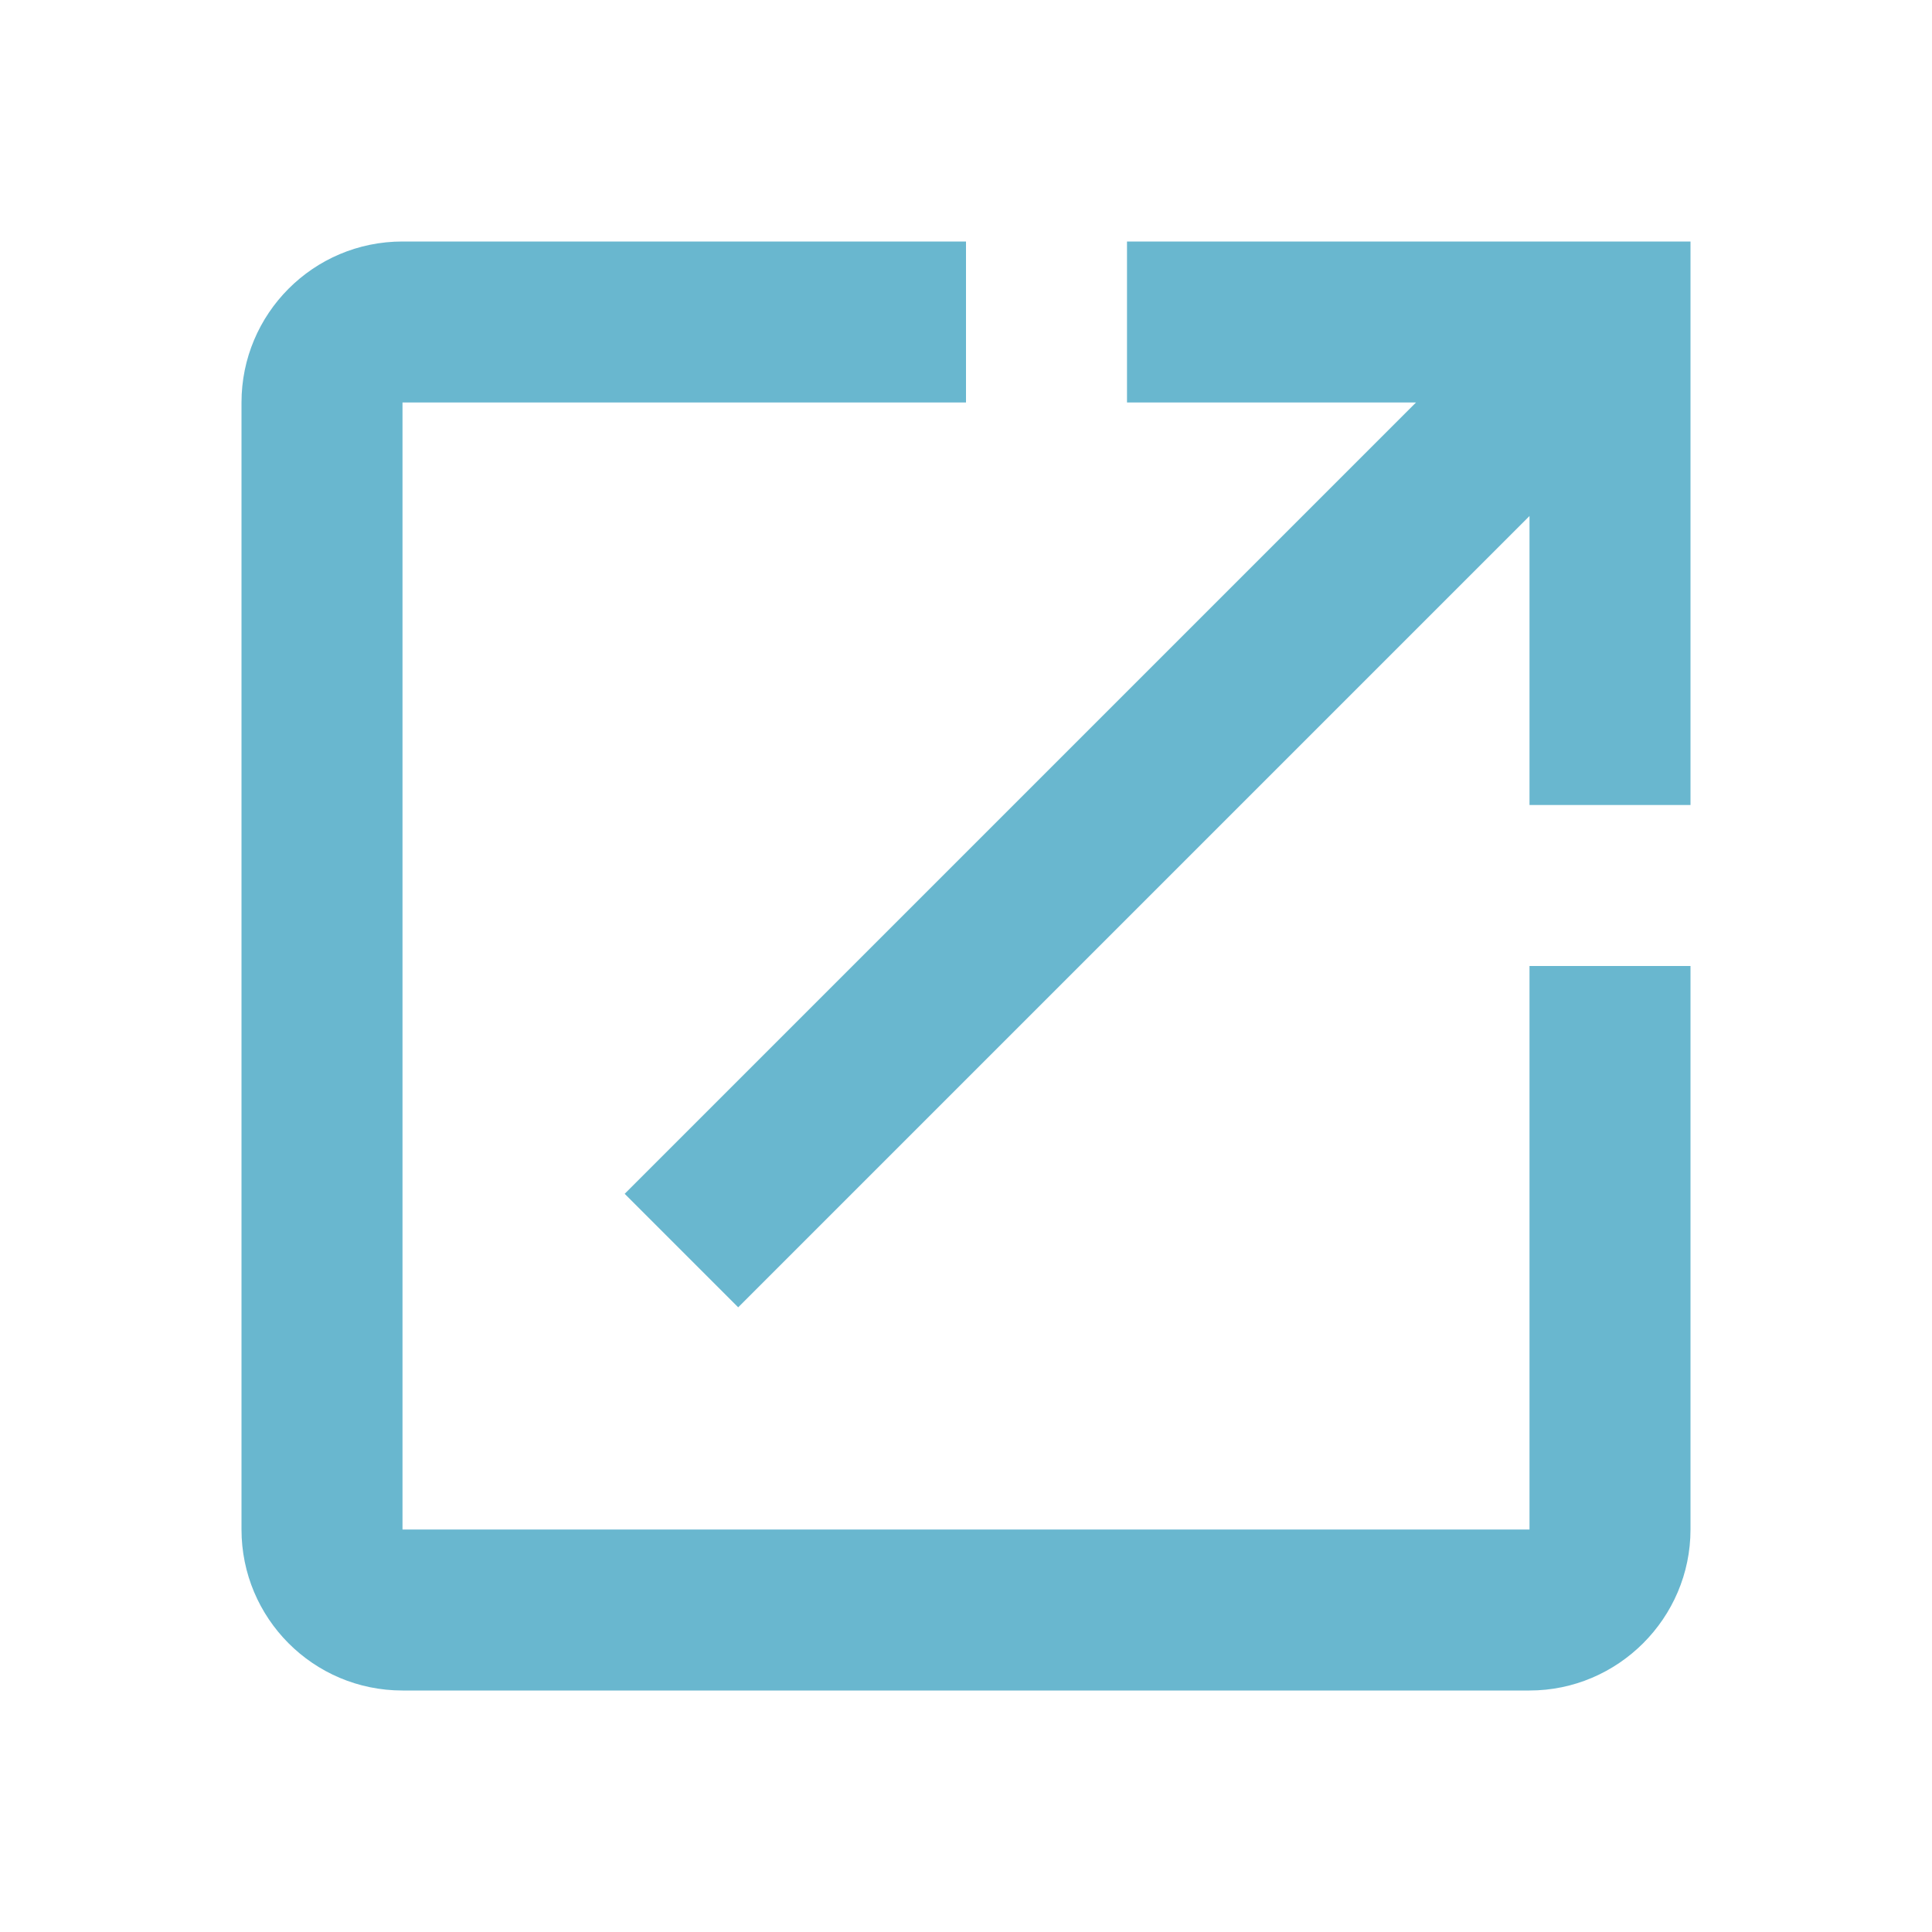
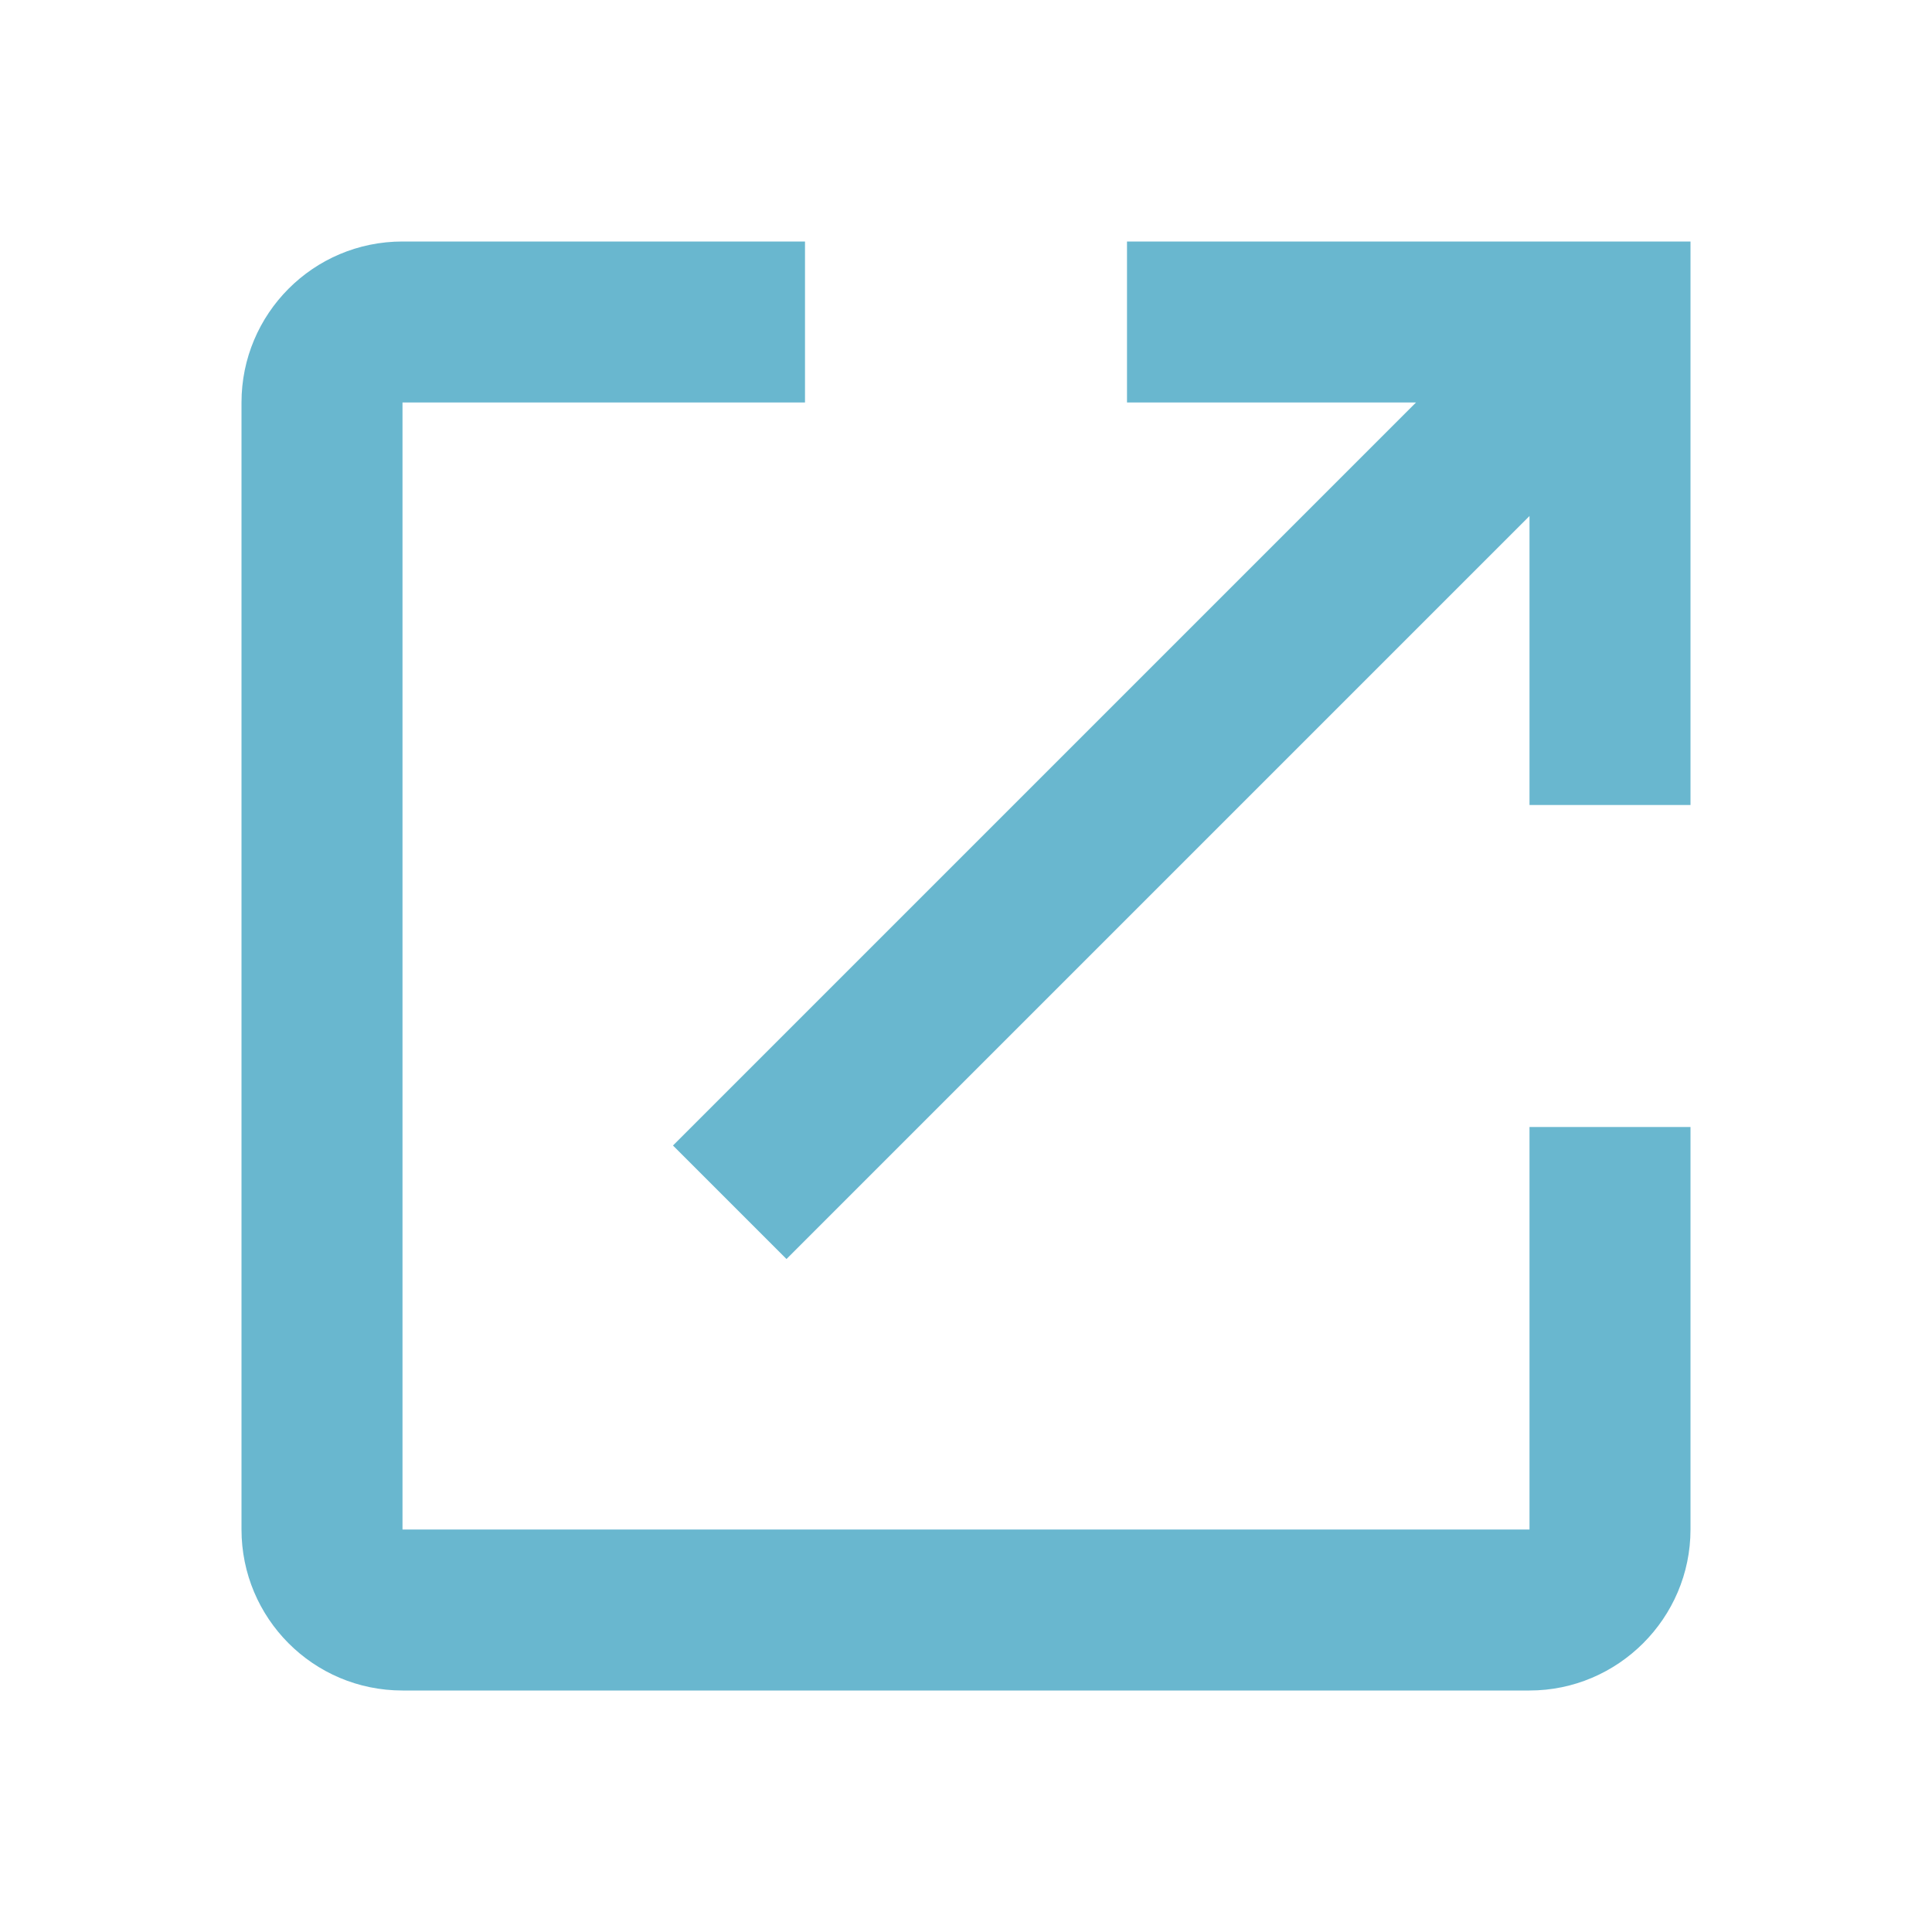
<svg xmlns="http://www.w3.org/2000/svg" height="24" width="24" viewBox="0 0 24 24">
  <path d="M0 0h24v24H0z" fill="none" />
-   <path d="M19 19H5V5h7V3H5c-1.11 0-2 .9-2 2v14c0 1.1.89 2 2 2h14c1.1 0 2-.9 2-2v-7h-2v7zM14 3v2h3.59l-9.83 9.83 1.41 1.41L19 6.41V10h2V3h-7z" fill="#69B7CF" />
+   <path d="m19 19h-14v-14h5v-2h-5c-1.11 0-2 0.9-2 2v14c0 1.1 0.89 2 2 2h14c1.1 0 2-0.9 2-2v-5h-2zm-5-16v2h3.59l-9.23 9.23 1.41 1.41 9.23-9.23v3.59h2v-7z" fill="#69b7cf" />
</svg>
